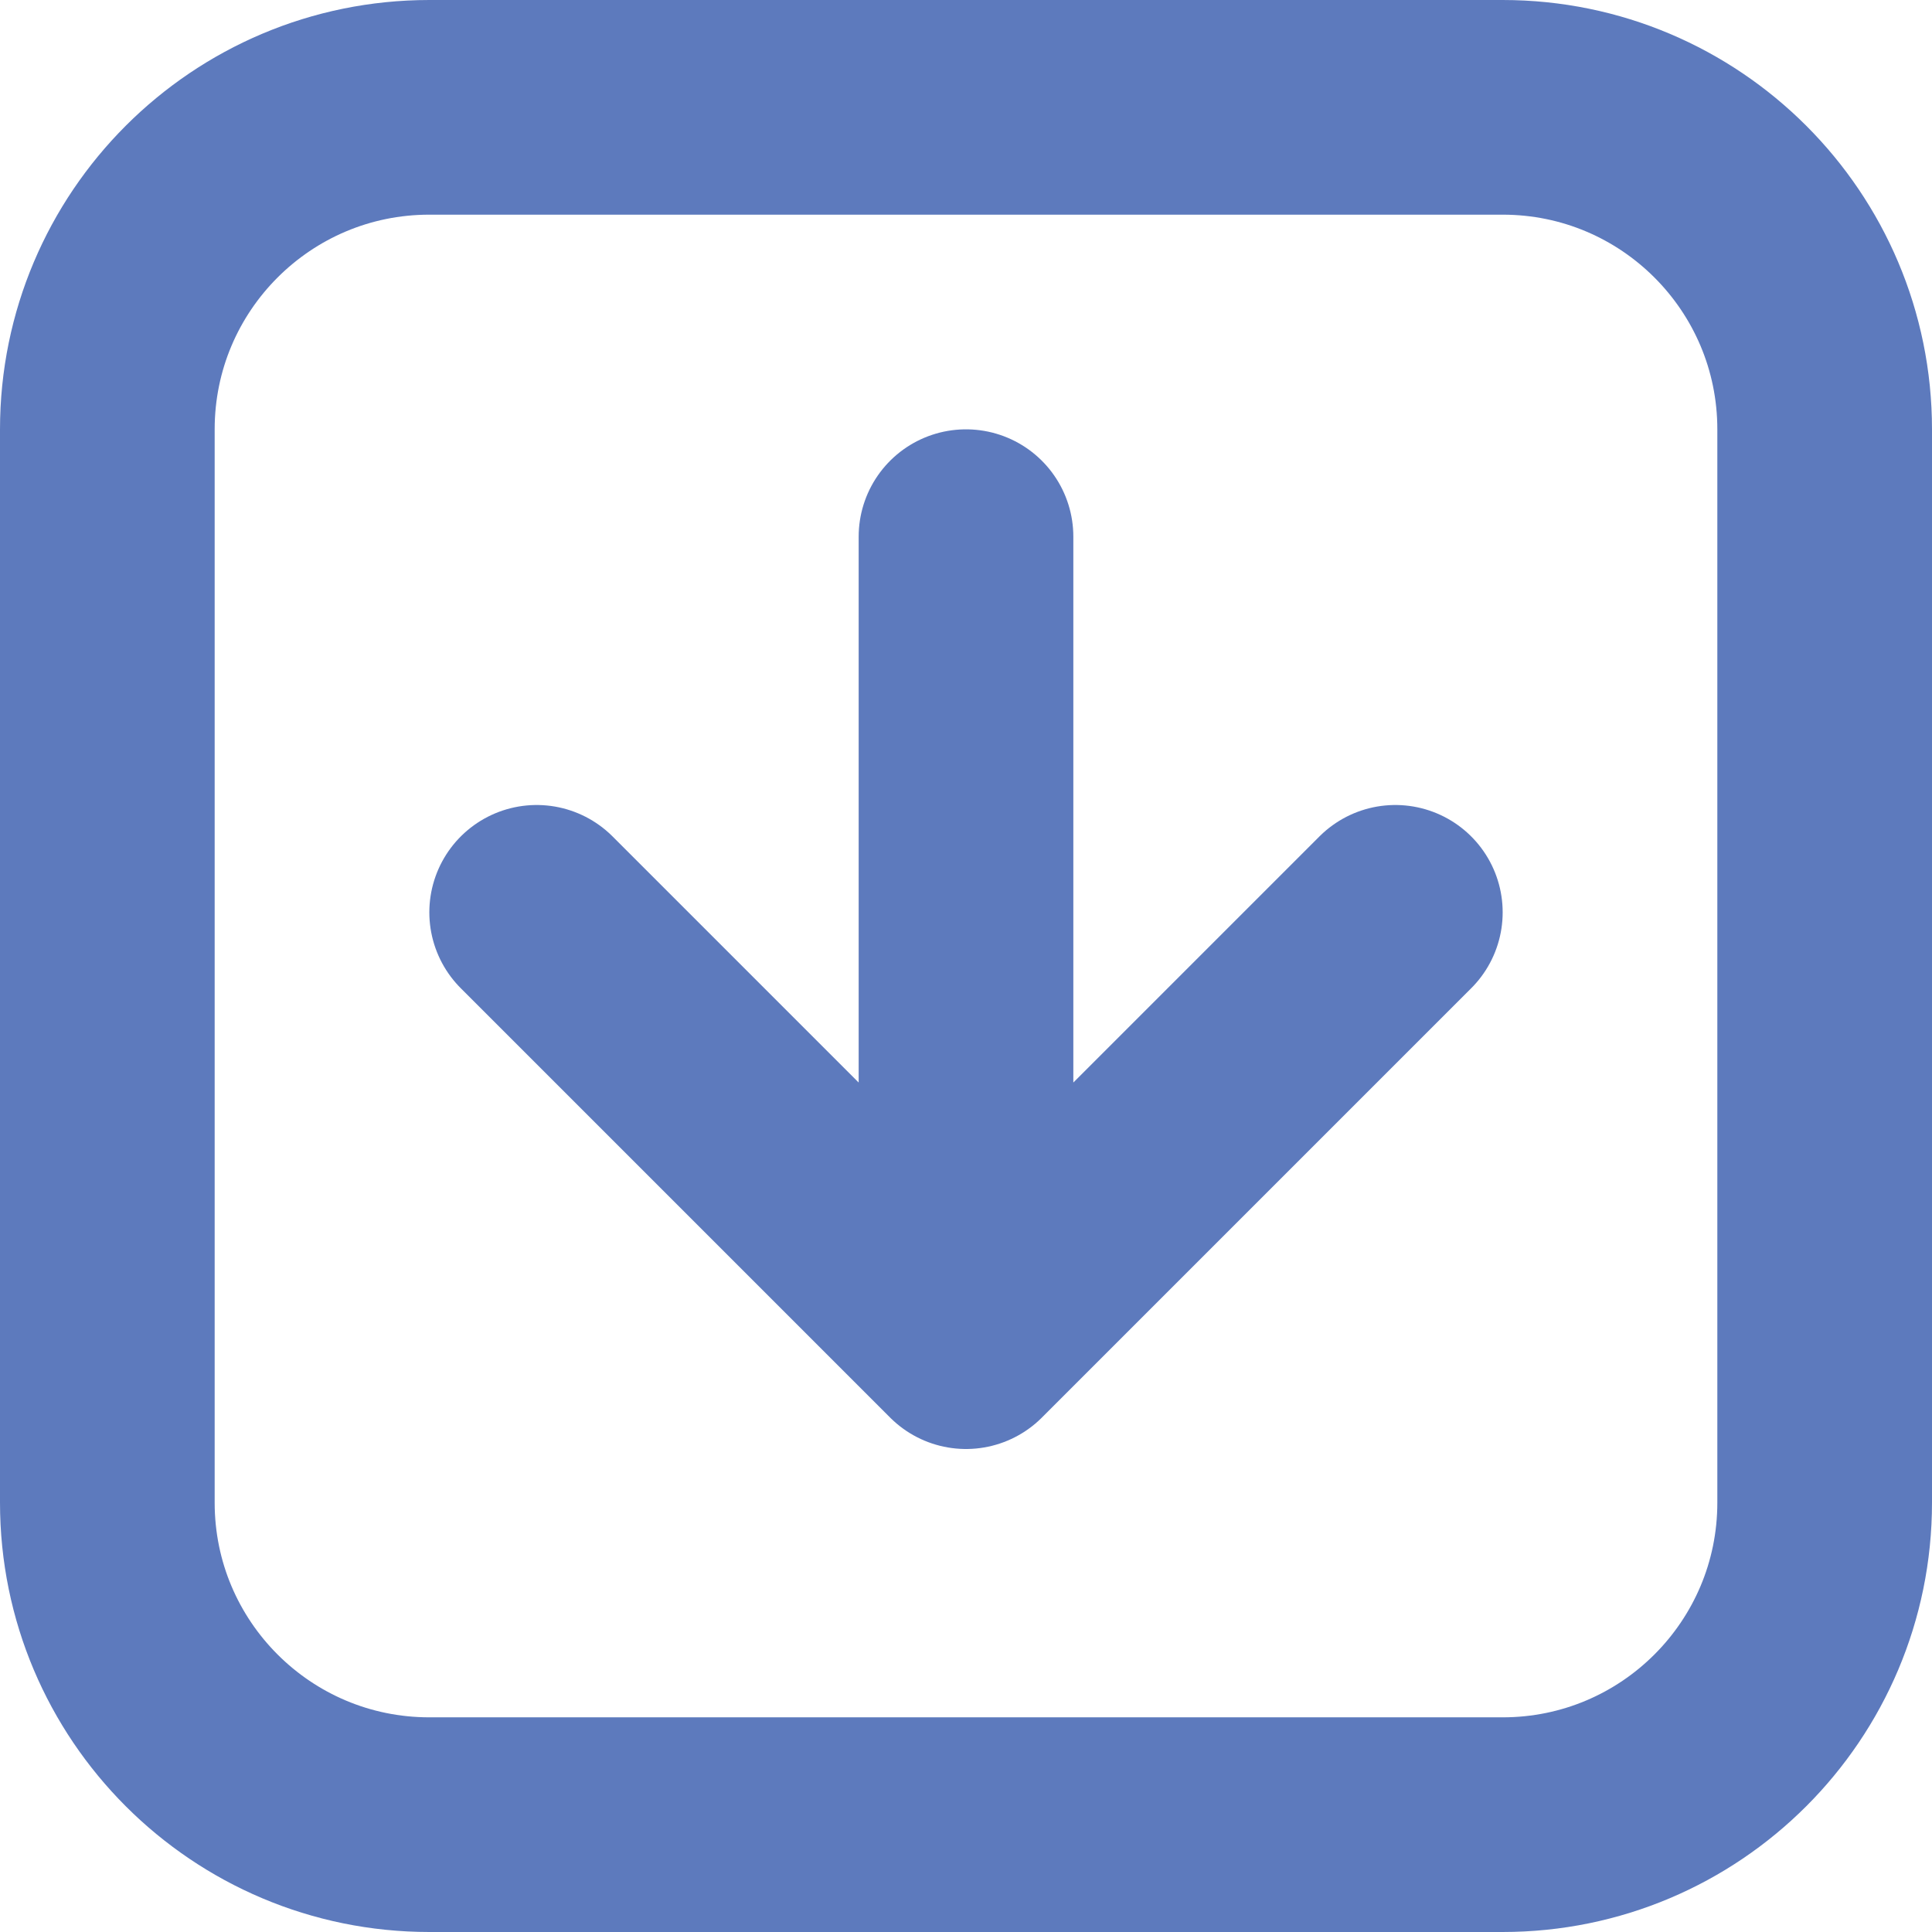
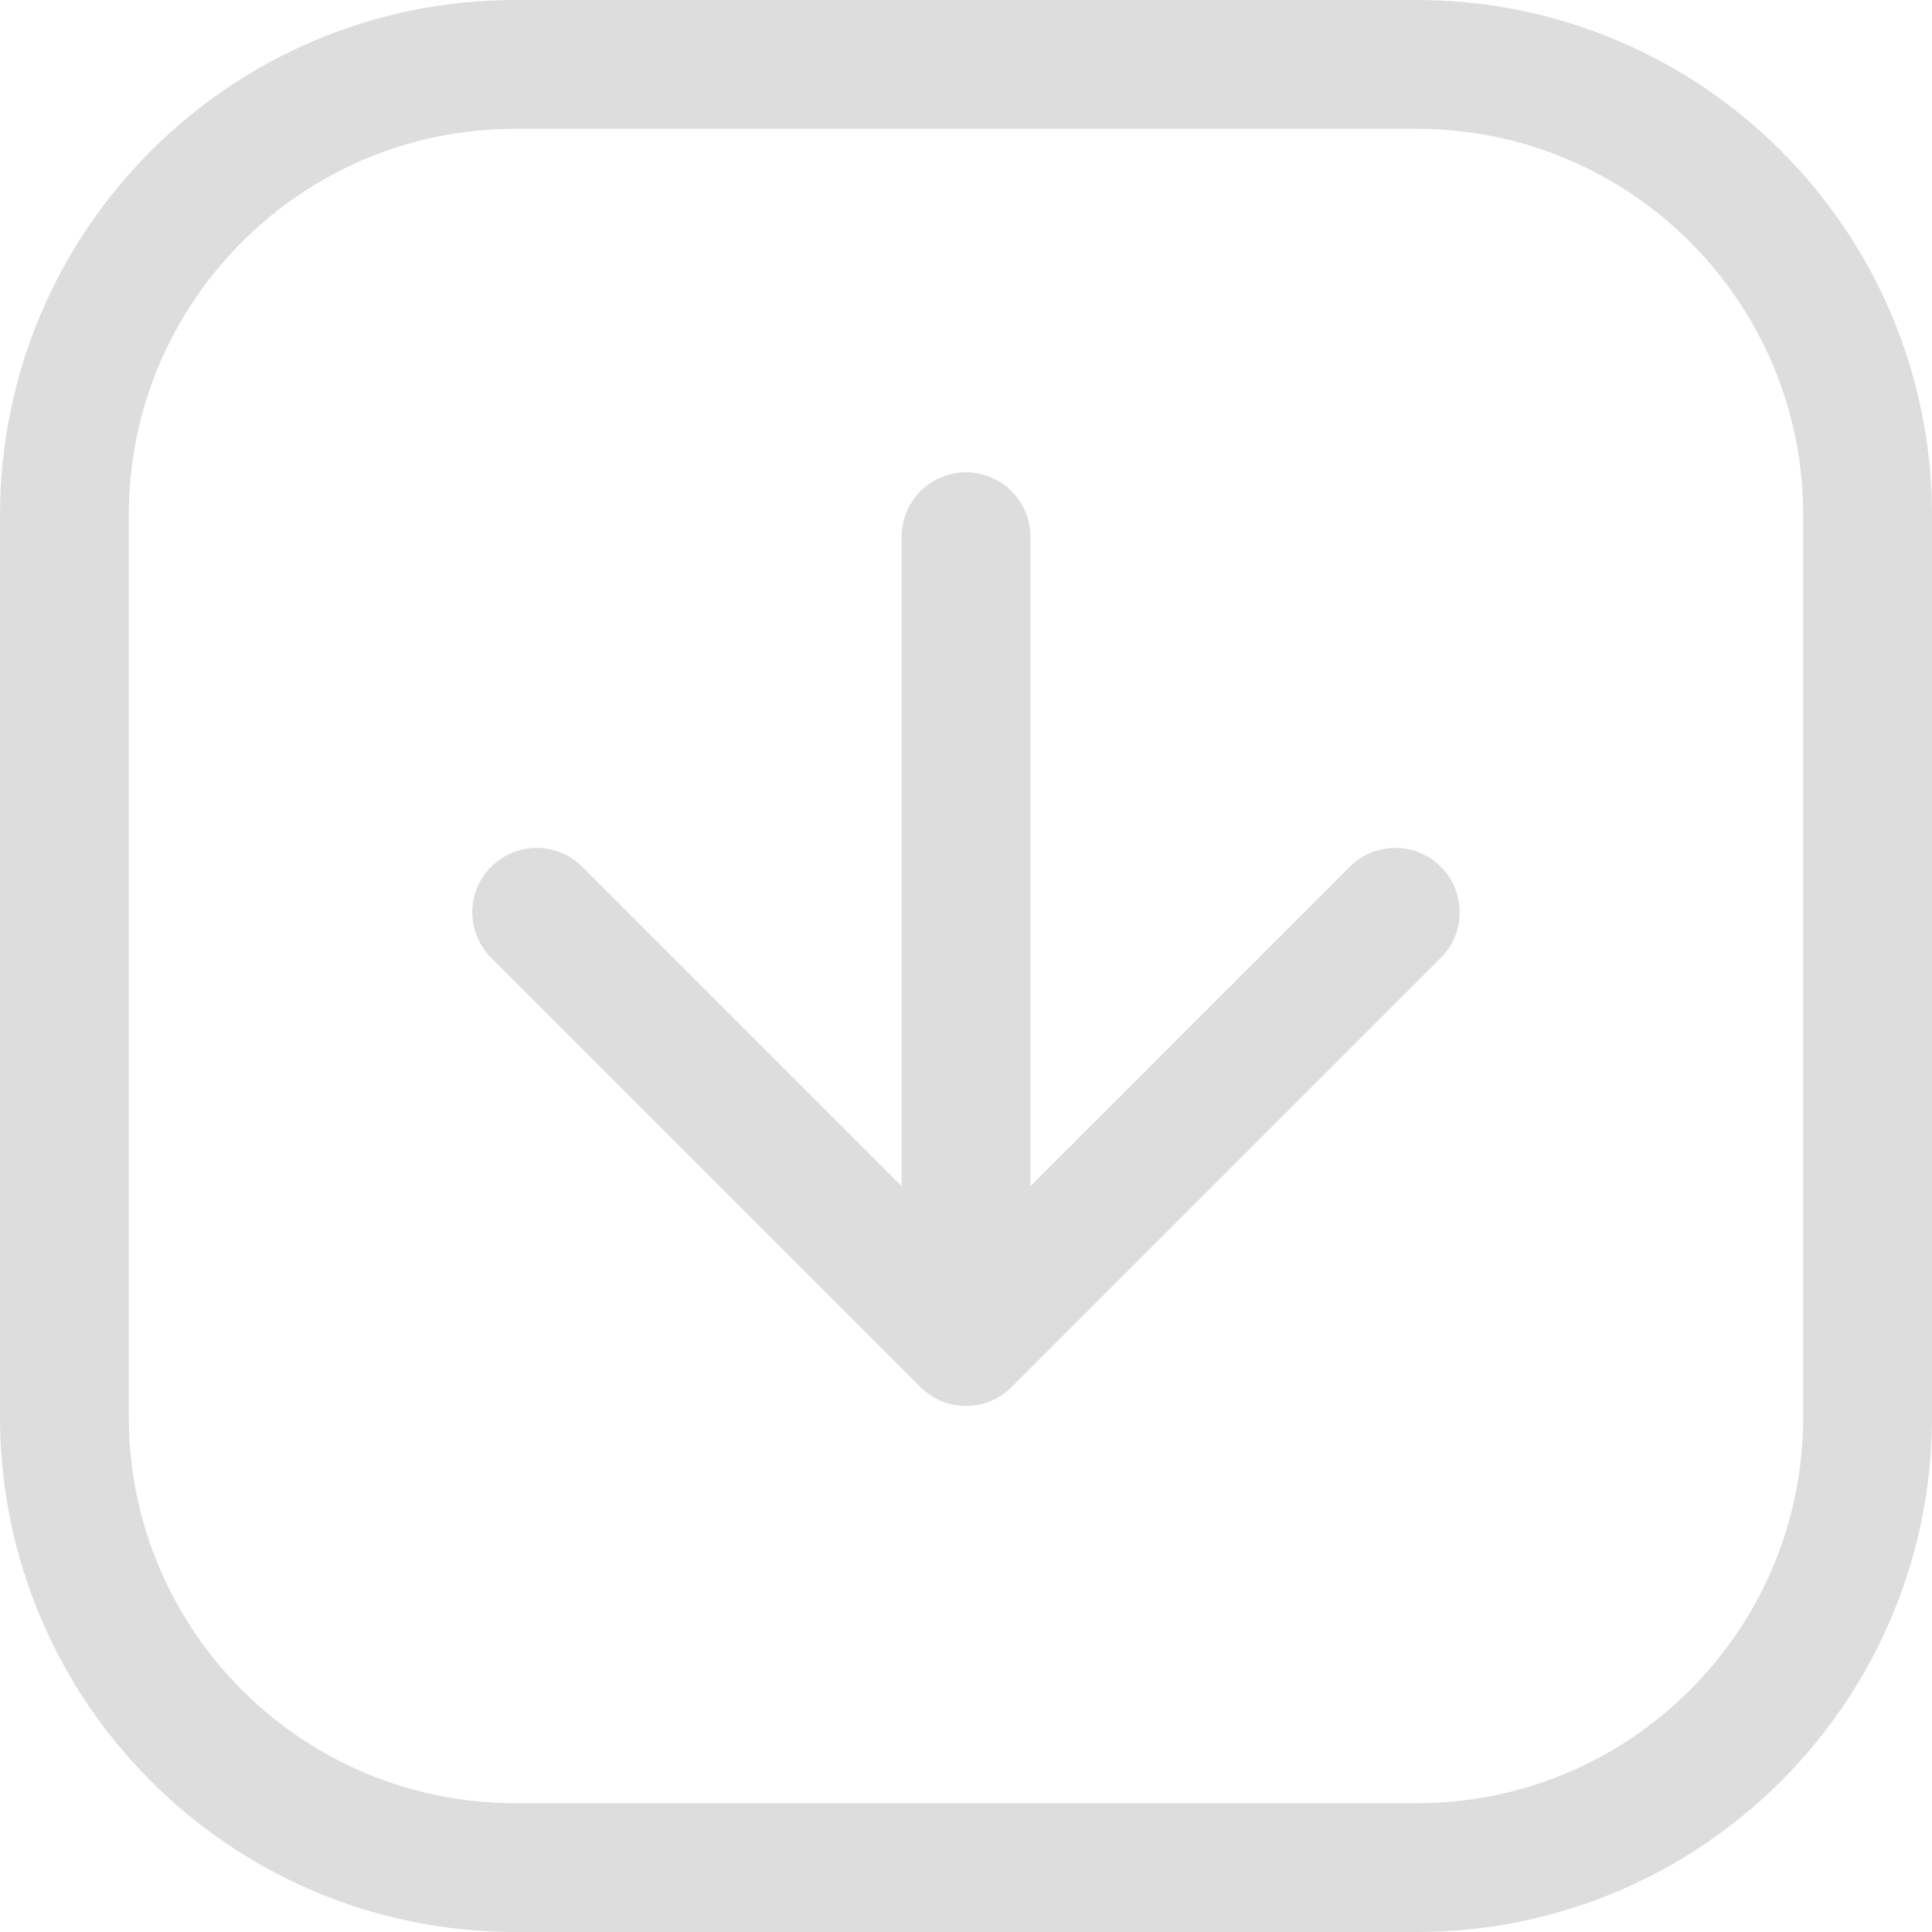
- <svg xmlns="http://www.w3.org/2000/svg" width="18" height="18" viewBox="0 0 18 18" fill="none">
-   <rect x="1" y="1" width="16" height="16" rx="3" stroke-width="2" stroke-linecap="round" stroke-linejoin="round" stroke="#5D7ABD" />
-   <path d="M13 8.5L9 12.5L5 8.5M9 12.5L9 6.5L9 5" stroke-width="2" stroke-linecap="round" stroke-linejoin="round" stroke="#5D7ABD" />
+ <svg xmlns="http://www.w3.org/2000/svg" width="15" height="15" viewBox="0 0 15 15" fill="none">
+   <rect x="0.5" y="0.5" width="14" height="14" rx="3.5" stroke-linecap="round" stroke-linejoin="round" stroke="#DDDDDD" />
+   <path d="M10.833 7.083L7.5 10.416L4.167 7.083M7.5 10.416L7.5 5.417L7.5 4.167" stroke-linecap="round" stroke-linejoin="round" stroke="#DDDDDD" />
</svg>
